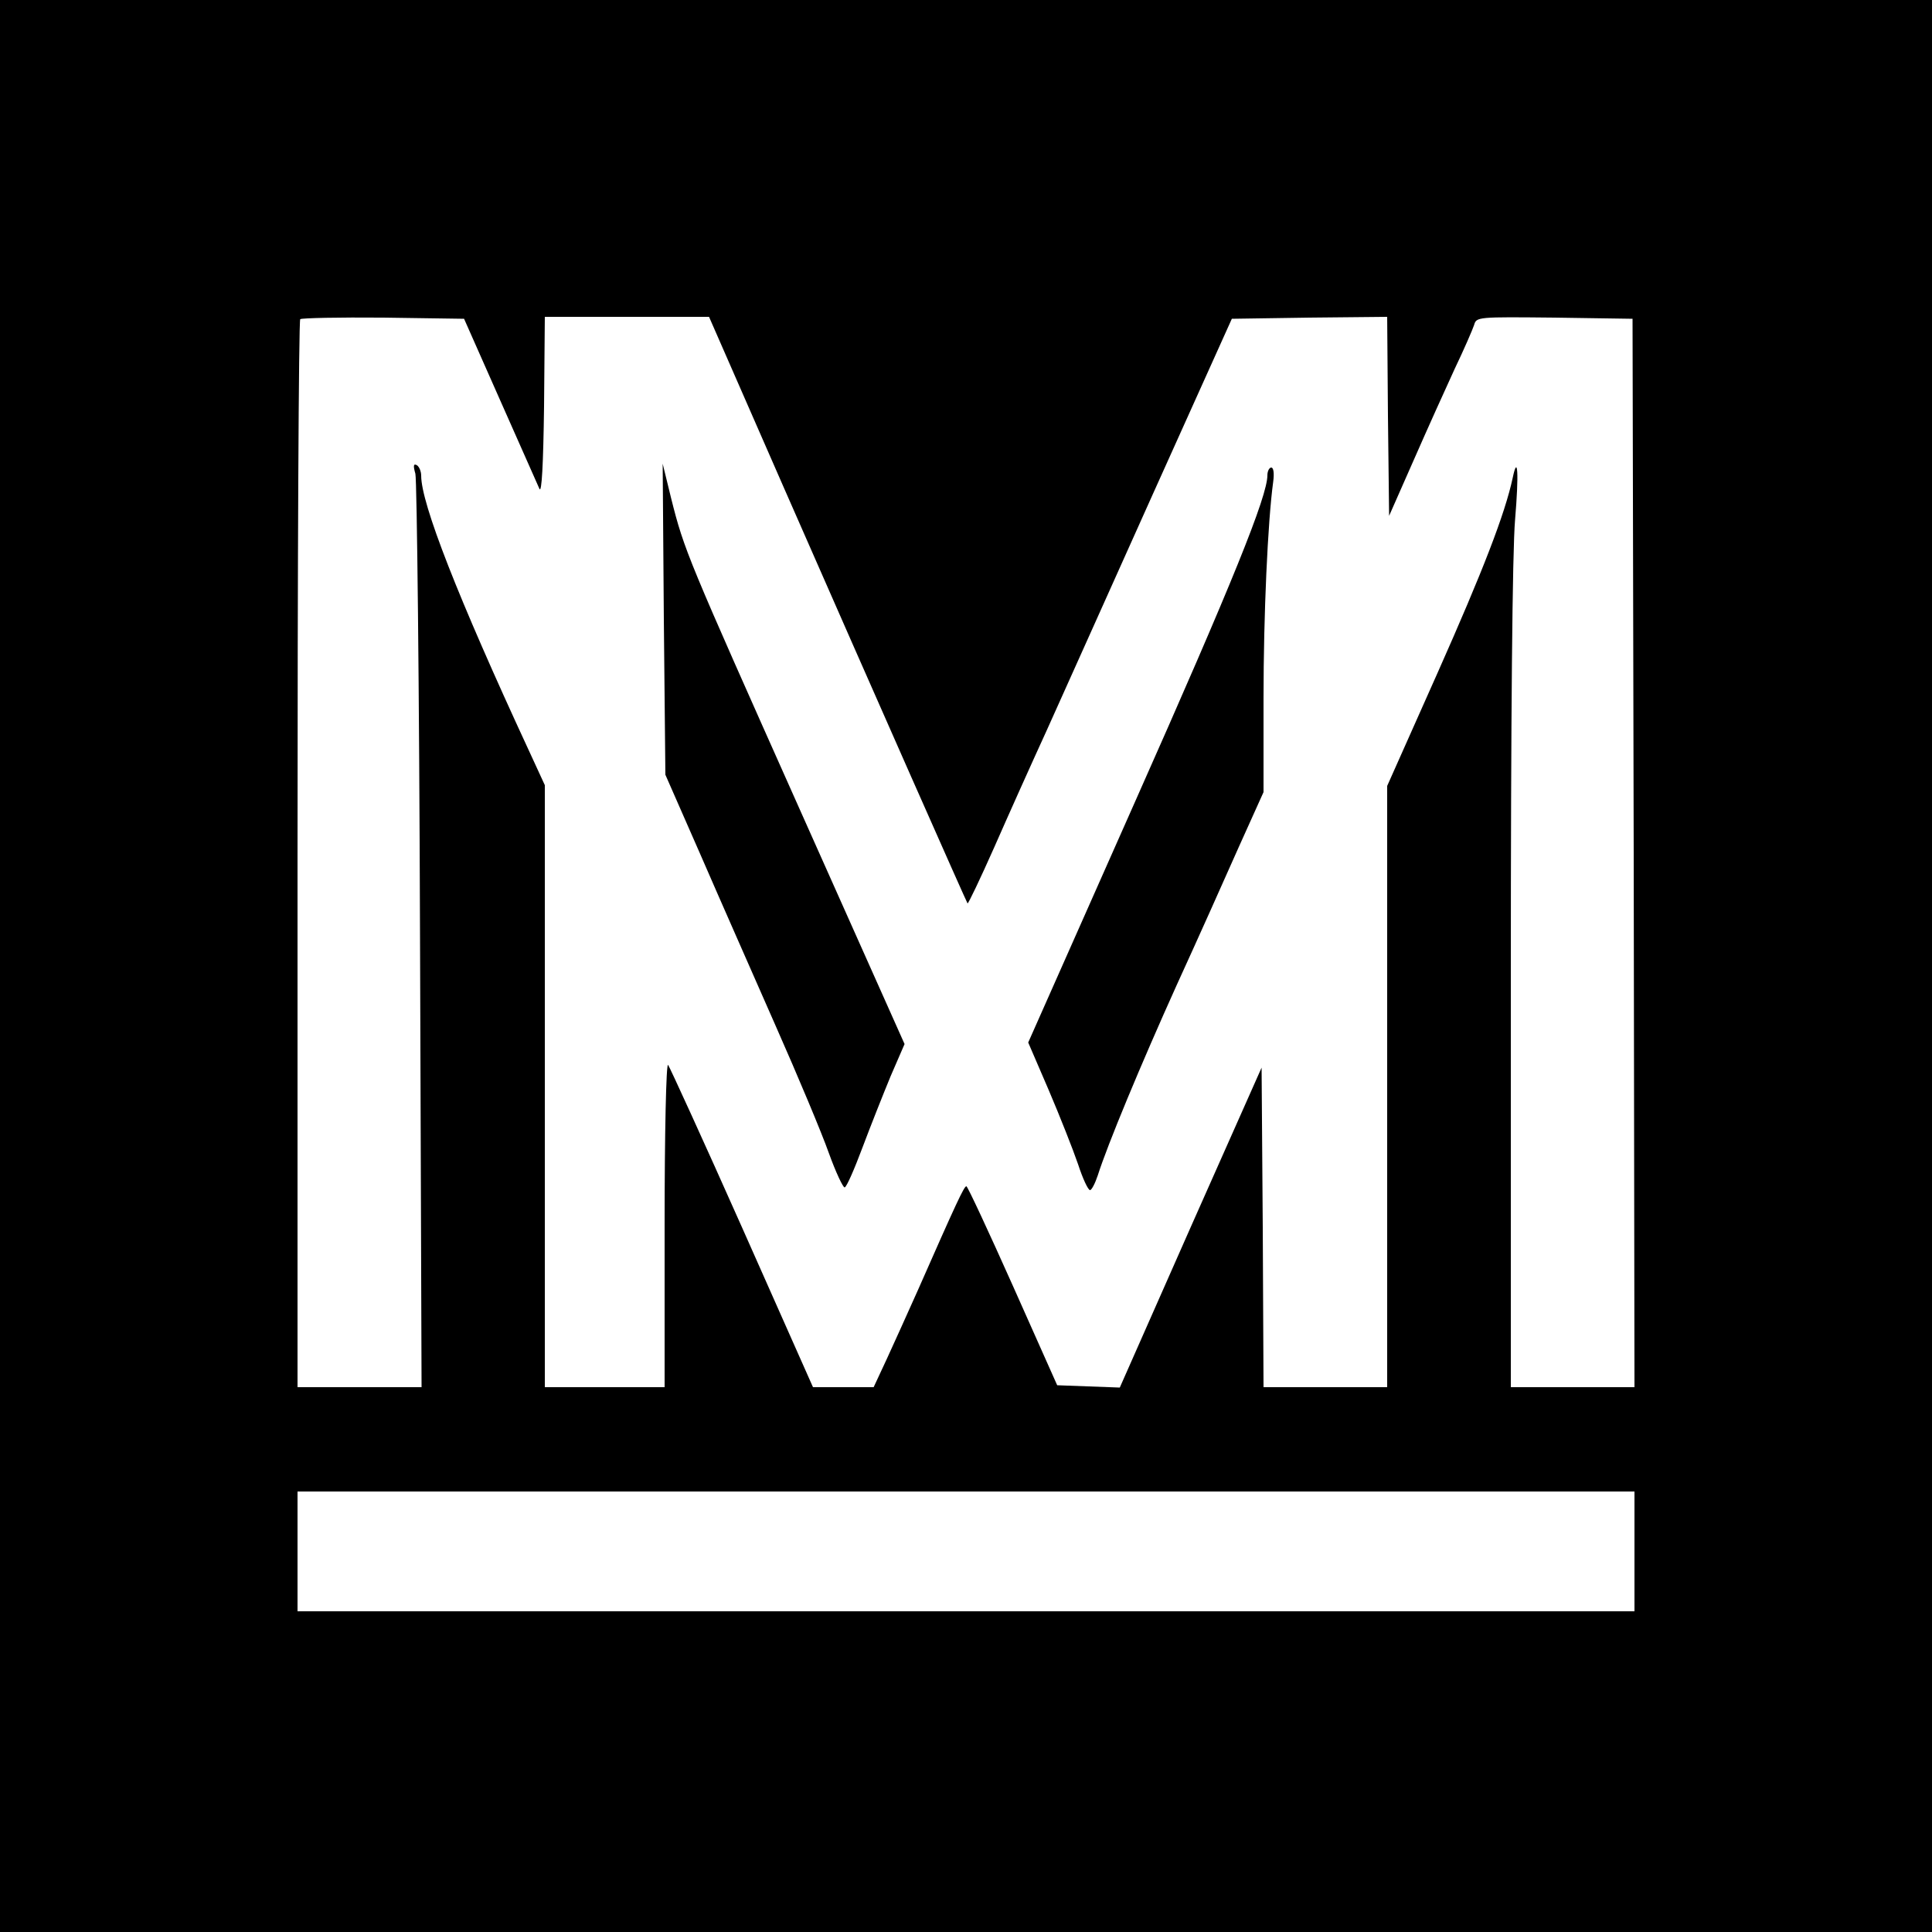
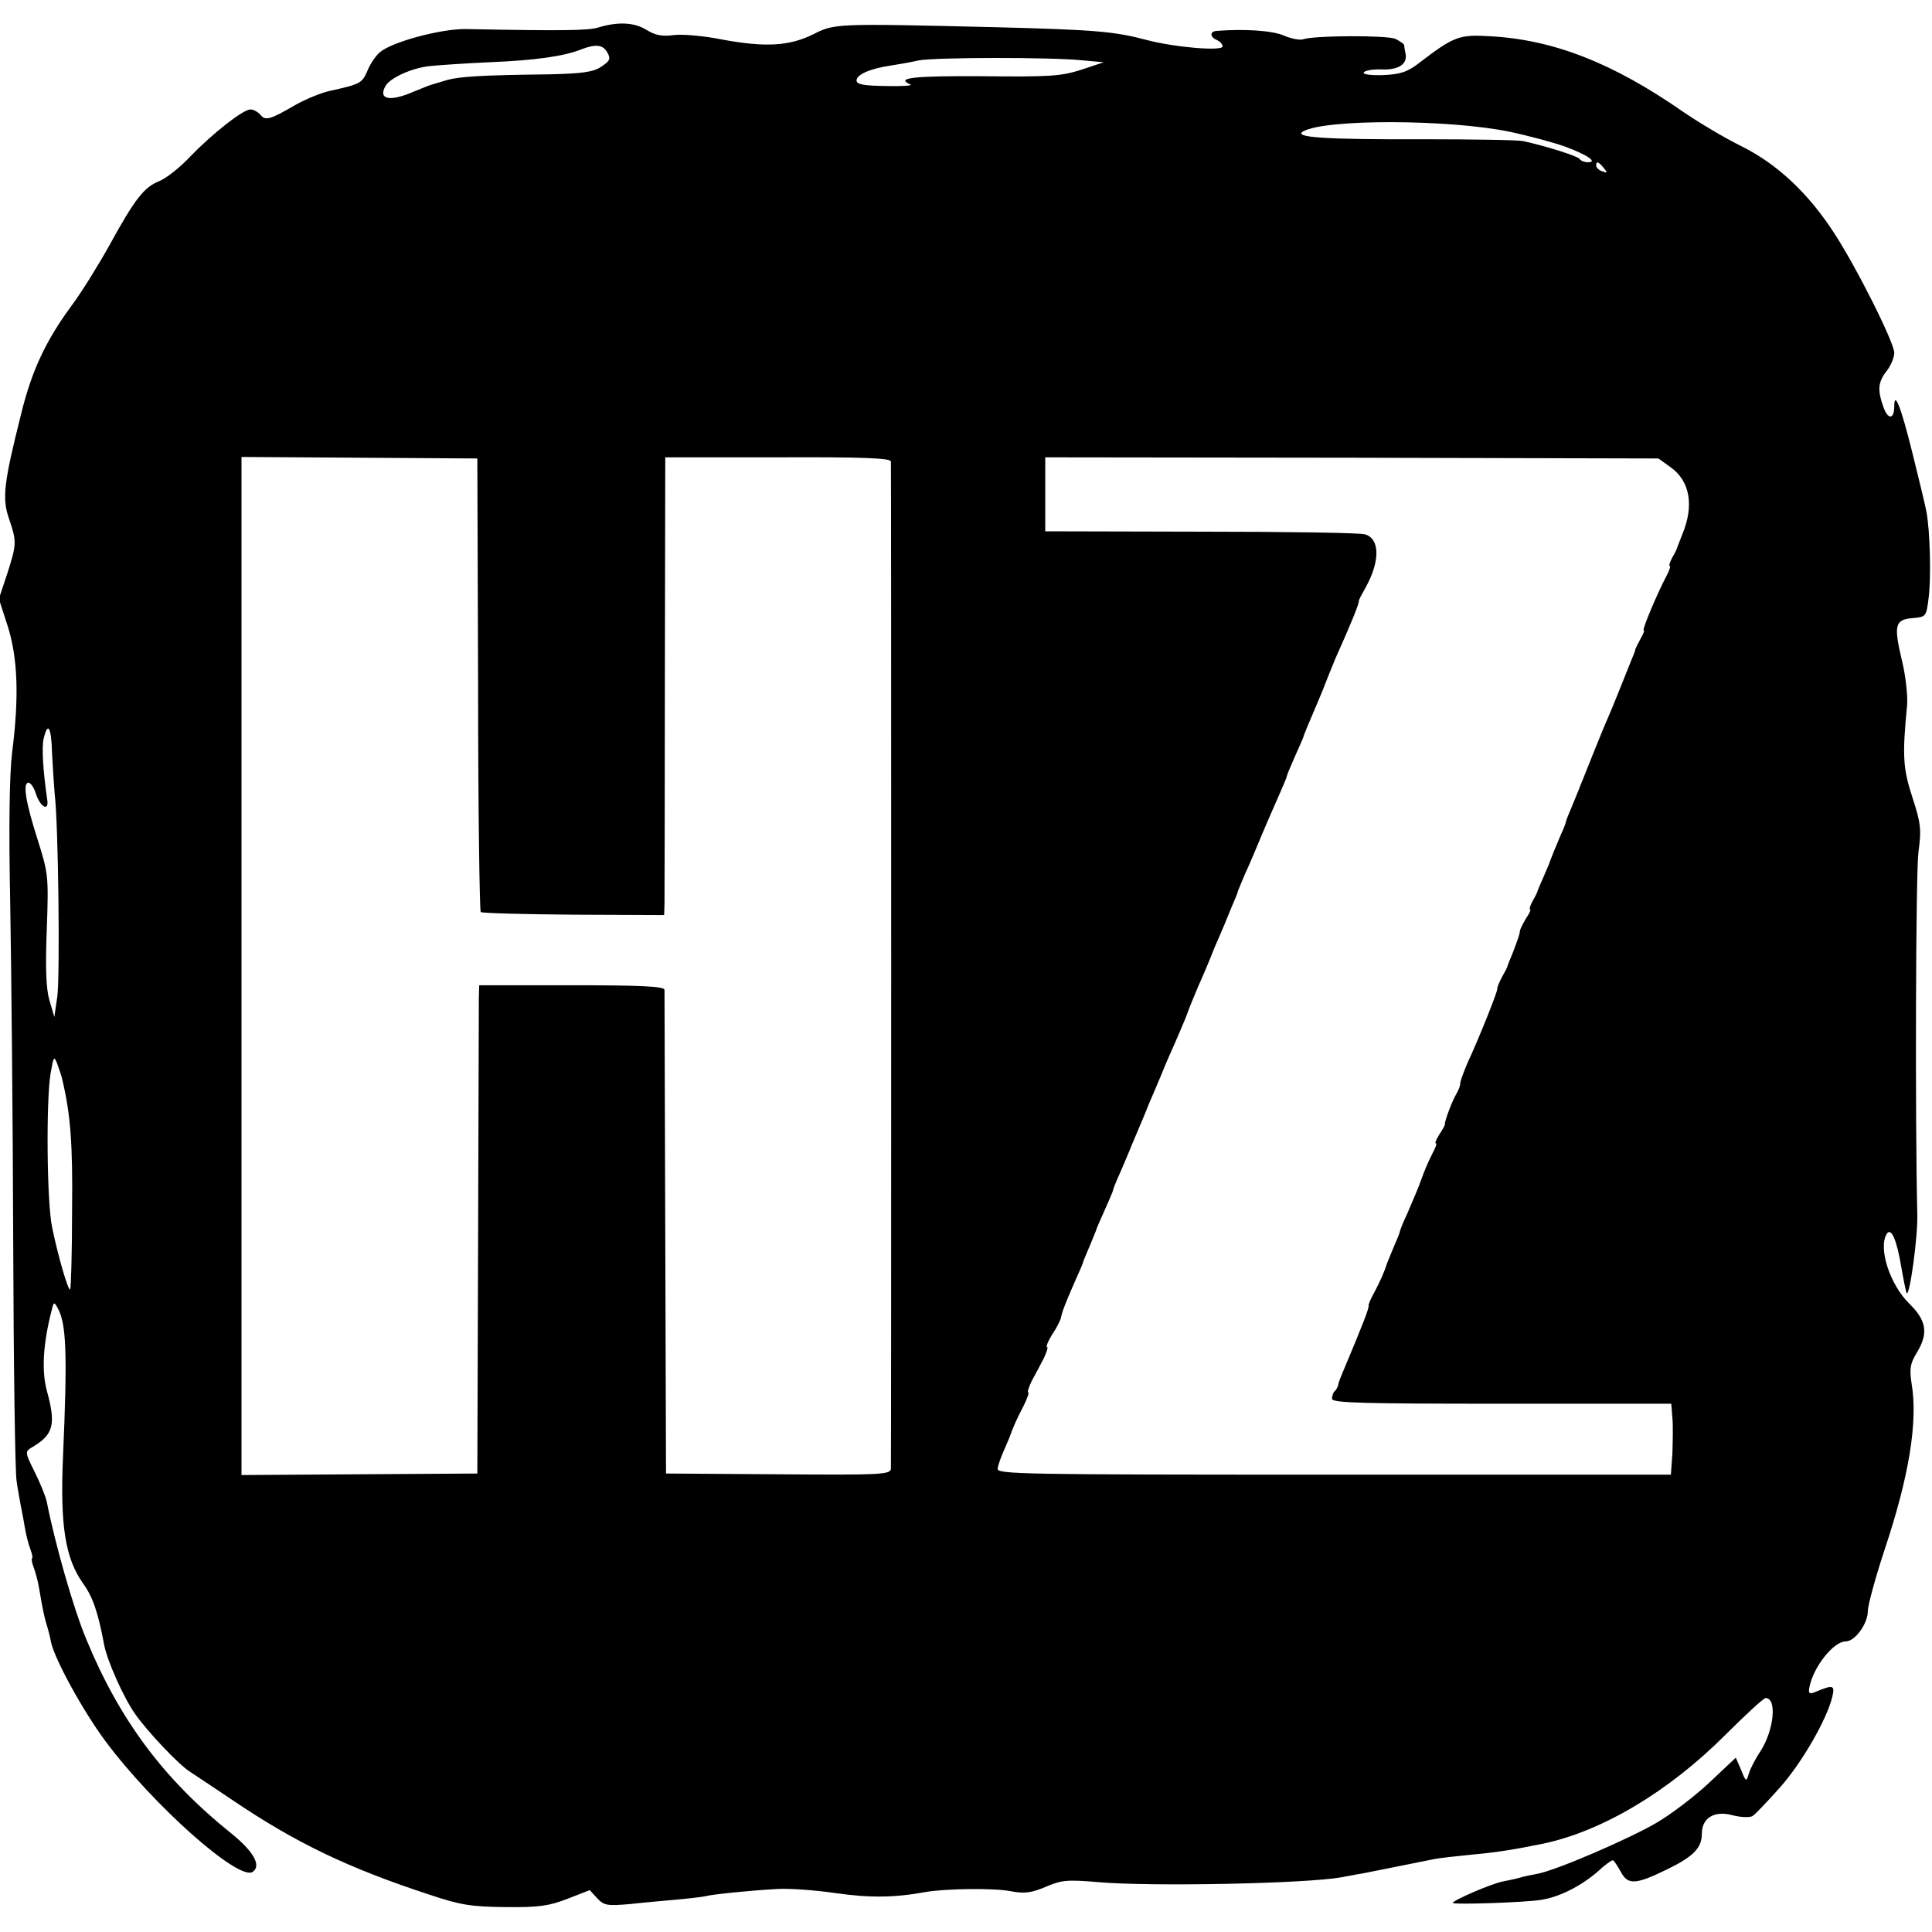
- <svg xmlns="http://www.w3.org/2000/svg" version="1.0" width="500pt" height="500pt" viewBox="0 0 500 500" preserveAspectRatio="xMidYMid meet">
-   <g transform="translate(0,500) scale(0.1,-0.1)" fill="#000000" stroke="none">
-     <path d="M0 2500 l0 -2500 2500 0 2500 0 0 2500 0 2500 -2500 0 -2500 0 0 -2500z m1294 1465 c51 -115 97 -219 102 -230 6 -13 10 63 12 213 l2 232 213 0 212 0 194 -443 c248 -565 472 -1071 475 -1075 2 -1 33 64 69 145 36 82 97 218 136 303 38 85 162 360 274 610 l205 455 201 3 201 2 2 -257 3 -258 64 145 c35 80 83 186 106 236 24 50 46 101 50 113 6 21 9 21 208 19 l202 -3 3 -1382 2 -1383 -160 0 -160 0 0 1059 c0 675 4 1106 11 1186 10 120 7 171 -6 109 -20 -94 -78 -243 -194 -504 l-131 -294 0 -778 0 -778 -160 0 -160 0 -2 414 -3 413 -184 -414 -183 -414 -81 3 -81 3 -115 258 c-63 141 -117 257 -120 257 -6 0 -26 -43 -126 -270 -26 -58 -62 -138 -80 -177 l-34 -73 -78 0 -79 0 -183 412 c-101 227 -188 417 -192 422 -5 6 -9 -178 -9 -412 l0 -422 -155 0 -155 0 0 779 0 779 -41 89 c-185 399 -279 640 -279 712 0 11 -5 23 -11 27 -9 5 -10 -1 -4 -22 4 -16 10 -554 12 -1196 l4 -1168 -160 0 -161 0 0 1378 c0 758 3 1382 7 1386 4 3 101 5 215 4 l209 -3 93 -210z m2936 -2980 l0 -155 -1730 0 -1730 0 0 155 0 155 1730 0 1730 0 0 -155z" />
-     <path d="M1718 3397 l4 -402 90 -205 c49 -113 137 -312 195 -444 58 -131 120 -279 138 -330 18 -50 37 -90 41 -89 5 1 25 47 46 103 21 56 54 139 73 185 l36 83 -272 609 c-291 652 -298 668 -332 803 l-22 90 3 -403z" />
-     <path d="M3280 3770 c0 -54 -90 -277 -343 -846 l-276 -622 53 -123 c29 -68 63 -154 76 -192 12 -37 26 -67 31 -67 4 0 13 17 20 38 25 79 111 286 204 492 54 118 126 279 161 358 l64 142 0 243 c0 217 11 458 25 560 3 22 1 37 -5 37 -5 0 -10 -9 -10 -20z" />
+ <svg xmlns="http://www.w3.org/2000/svg" version="1.0" width="512pt" height="512pt" viewBox="0 0 512 512" preserveAspectRatio="xMidYMid meet">
+   <g transform="translate(0,512) scale(0.1,-0.1)" fill="#000000" stroke="none">
+     <path d="M1585 5047 c-26 -8 -95 -9 -350 -4 -66 1 -197 -34 -229 -62 -10 -9 -25 -30 -32 -48 -14 -33 -19 -36 -96 -53 -26 -5 -68 -23 -95 -38 -67 -39 -80 -43 -93 -26 -7 8 -19 14 -26 14 -20 0 -101 -64 -159 -124 -27 -29 -65 -59 -83 -66 -40 -16 -64 -46 -132 -170 -29 -52 -74 -125 -101 -161 -67 -91 -105 -171 -133 -286 -46 -183 -51 -224 -32 -278 21 -62 20 -67 -5 -146 l-22 -66 24 -74 c26 -84 30 -186 11 -334 -7 -59 -9 -197 -5 -395 3 -168 7 -573 8 -900 1 -327 5 -613 9 -635 3 -23 9 -52 11 -65 3 -14 8 -40 11 -59 3 -19 10 -45 15 -58 5 -13 6 -23 4 -23 -2 0 -1 -10 4 -23 5 -13 12 -39 15 -58 8 -49 14 -78 21 -99 3 -10 8 -29 10 -41 9 -45 86 -185 145 -264 126 -169 351 -369 389 -346 25 16 3 55 -57 103 -179 144 -295 300 -383 513 -34 81 -83 253 -105 365 -3 14 -17 49 -32 79 -26 52 -26 54 -8 65 58 34 65 60 40 151 -14 52 -10 124 13 213 5 22 7 22 15 7 24 -41 27 -119 15 -395 -8 -183 6 -270 53 -336 26 -36 40 -77 56 -163 8 -42 51 -139 82 -183 31 -45 116 -135 145 -153 8 -5 60 -40 114 -76 167 -113 307 -180 521 -250 83 -28 112 -32 202 -33 87 -1 115 3 164 22 l59 23 20 -22 c18 -19 27 -20 86 -15 36 4 93 9 126 12 33 3 67 7 75 9 19 5 118 15 190 19 30 2 100 -3 155 -11 90 -13 158 -12 238 3 53 9 181 11 226 2 37 -7 55 -4 93 12 42 18 57 19 140 12 138 -12 548 -4 643 13 17 3 41 8 55 10 14 3 36 7 50 10 56 11 126 25 145 29 11 2 54 7 95 11 67 6 110 13 189 29 157 33 333 138 483 288 54 54 102 98 107 98 31 0 22 -85 -13 -140 -13 -19 -27 -46 -31 -59 -7 -24 -8 -24 -21 9 l-14 32 -69 -65 c-38 -36 -101 -84 -140 -107 -73 -43 -270 -128 -318 -136 -16 -3 -36 -7 -45 -10 -10 -3 -30 -7 -45 -10 -28 -5 -133 -50 -133 -57 0 -5 188 1 233 8 48 7 106 36 151 75 18 17 36 30 40 30 3 0 12 -14 21 -30 19 -36 39 -35 123 6 70 34 92 57 92 94 0 43 34 63 83 49 20 -5 43 -6 51 -2 7 4 40 39 74 77 59 67 124 181 138 240 7 31 2 32 -48 11 -13 -5 -16 -2 -13 13 10 54 64 122 96 122 25 0 59 47 59 81 0 15 20 88 44 161 65 194 89 340 72 441 -6 39 -4 53 13 81 32 52 27 86 -19 131 -52 51 -83 148 -60 185 12 19 27 -17 39 -90 6 -34 12 -64 14 -67 8 -8 30 151 28 210 -6 259 -4 904 3 958 8 60 7 76 -16 146 -25 77 -27 110 -14 244 2 26 -4 80 -14 120 -22 93 -18 107 29 111 35 3 36 4 42 53 7 53 4 179 -6 230 -3 17 -20 86 -37 155 -30 121 -48 167 -48 123 0 -35 -17 -36 -29 -1 -16 45 -14 66 9 95 11 14 20 36 20 48 0 27 -100 227 -161 320 -68 104 -149 180 -243 227 -45 22 -115 64 -156 92 -187 130 -344 191 -512 200 -81 5 -96 -1 -186 -70 -32 -25 -51 -31 -97 -33 -33 -1 -54 2 -51 7 3 5 24 9 47 8 45 -2 69 14 64 41 -2 10 -4 21 -4 24 -1 3 -11 10 -23 16 -23 10 -217 9 -244 -1 -8 -3 -32 1 -52 10 -31 13 -104 18 -179 12 -18 -2 -16 -17 2 -24 8 -4 15 -11 15 -17 0 -13 -125 -3 -201 17 -87 23 -136 27 -404 34 -421 10 -423 10 -480 -19 -63 -31 -126 -35 -240 -14 -49 10 -107 15 -130 12 -29 -4 -48 -1 -72 14 -33 20 -75 22 -128 6z m25 -67 c9 -16 6 -22 -17 -37 -21 -14 -50 -18 -138 -20 -178 -2 -238 -6 -270 -15 -16 -5 -34 -10 -40 -12 -5 -1 -27 -10 -49 -19 -62 -27 -94 -21 -75 14 11 22 70 49 119 54 19 2 89 7 156 10 123 5 199 16 244 34 39 15 58 13 70 -9z m1260 -20 l55 -5 -60 -20 c-53 -17 -85 -19 -262 -17 -181 1 -232 -4 -190 -22 6 -3 -23 -5 -65 -4 -60 1 -78 4 -78 15 0 15 35 31 89 39 20 3 54 9 76 14 44 8 349 9 435 0z m1130 -189 c52 -11 119 -29 149 -40 59 -22 86 -41 59 -41 -9 0 -19 4 -22 9 -5 7 -85 33 -149 47 -12 3 -132 5 -267 5 -261 -1 -345 5 -316 21 59 33 385 32 546 -1z m250 -96 c11 -13 10 -14 -4 -9 -9 3 -16 10 -16 15 0 13 6 11 20 -6z m-2983 -1368 c0 -329 4 -601 7 -604 3 -3 114 -6 246 -7 l240 -1 1 30 c0 17 1 289 1 606 l1 577 298 0 c225 1 299 -2 300 -11 1 -16 1 -2647 0 -2669 -1 -16 -25 -17 -298 -15 l-298 2 -2 635 c-1 349 -2 640 -2 647 -1 9 -62 12 -246 12 l-245 0 -1 -32 c0 -18 -1 -309 -2 -647 l-2 -615 -312 -2 -313 -2 0 1349 0 1349 313 -2 312 -2 2 -598z m3160 575 c52 -37 63 -102 31 -179 -6 -15 -12 -30 -13 -33 0 -3 -6 -15 -13 -27 -7 -13 -10 -23 -7 -23 3 0 -1 -12 -9 -27 -24 -45 -65 -143 -60 -143 3 0 -1 -10 -8 -22 -7 -13 -13 -25 -14 -28 0 -3 -4 -14 -9 -25 -4 -11 -19 -47 -32 -80 -13 -33 -28 -69 -33 -80 -5 -11 -20 -47 -33 -80 -13 -33 -28 -69 -32 -80 -5 -11 -9 -22 -10 -25 -1 -3 -9 -22 -18 -44 -9 -21 -17 -41 -17 -43 0 -3 -6 -19 -14 -36 -12 -28 -26 -62 -31 -77 -1 -3 -8 -18 -15 -35 -7 -16 -14 -32 -15 -35 0 -3 -6 -15 -13 -27 -7 -13 -10 -23 -7 -23 3 0 -2 -11 -11 -24 -8 -14 -16 -29 -16 -33 -1 -10 -4 -18 -19 -58 -7 -16 -13 -32 -14 -35 0 -3 -7 -16 -15 -30 -7 -14 -13 -27 -12 -30 2 -5 -47 -128 -79 -197 -10 -24 -19 -47 -19 -53 0 -6 -4 -18 -10 -28 -11 -18 -32 -73 -31 -82 0 -3 -7 -15 -15 -27 -8 -13 -12 -23 -9 -23 4 0 -1 -12 -9 -27 -12 -24 -21 -45 -31 -73 -4 -12 -19 -48 -36 -87 -11 -23 -19 -44 -19 -46 0 -3 -8 -22 -17 -43 -9 -22 -17 -41 -18 -44 -6 -20 -19 -49 -33 -75 -9 -16 -16 -32 -15 -35 1 -8 -15 -49 -70 -180 -6 -14 -11 -28 -11 -32 -1 -3 -4 -10 -8 -14 -5 -4 -8 -13 -8 -21 0 -11 82 -13 449 -13 l450 0 3 -37 c2 -21 1 -64 0 -95 l-4 -56 -894 0 c-825 0 -893 1 -890 16 1 10 9 31 16 47 7 17 14 32 15 35 9 26 20 51 37 83 10 20 16 37 13 37 -3 0 1 13 9 30 9 16 23 43 32 60 8 17 12 30 9 30 -4 0 2 15 13 33 12 17 21 37 23 42 3 17 11 38 35 93 13 29 24 54 24 56 0 2 8 21 17 42 9 22 17 41 18 44 0 3 11 27 23 54 12 27 22 50 22 53 0 2 9 25 21 51 11 26 24 56 28 67 5 11 13 31 19 45 6 14 18 42 26 63 9 20 23 54 32 75 8 20 19 46 24 57 12 26 43 99 45 105 6 18 19 49 30 75 14 31 37 86 40 95 1 3 8 19 15 35 7 17 14 32 15 35 1 3 9 22 18 44 9 21 17 40 17 42 0 2 9 23 19 47 11 23 31 71 46 107 15 36 36 83 46 106 10 23 19 44 19 46 0 3 10 27 22 54 12 27 23 51 23 54 1 3 6 16 12 30 18 42 36 85 38 90 4 11 26 66 34 85 44 98 63 146 62 152 -1 2 8 18 18 36 39 70 38 130 -2 141 -12 4 -208 7 -434 7 l-413 1 0 98 0 98 813 -1 812 -2 32 -23z m-4289 -759 c2 -38 5 -86 7 -108 10 -83 14 -482 7 -535 l-8 -55 -13 44 c-9 31 -11 87 -7 189 5 140 4 147 -24 236 -32 100 -40 150 -25 152 6 0 15 -13 20 -29 12 -37 36 -49 30 -15 -11 76 -15 139 -9 162 11 45 20 29 22 -41z m28 -868 c21 -90 27 -167 25 -344 0 -112 -3 -206 -5 -208 -5 -6 -33 91 -48 165 -14 67 -16 335 -4 407 8 46 9 48 18 25 5 -14 12 -34 14 -45z" />
  </g>
</svg>
